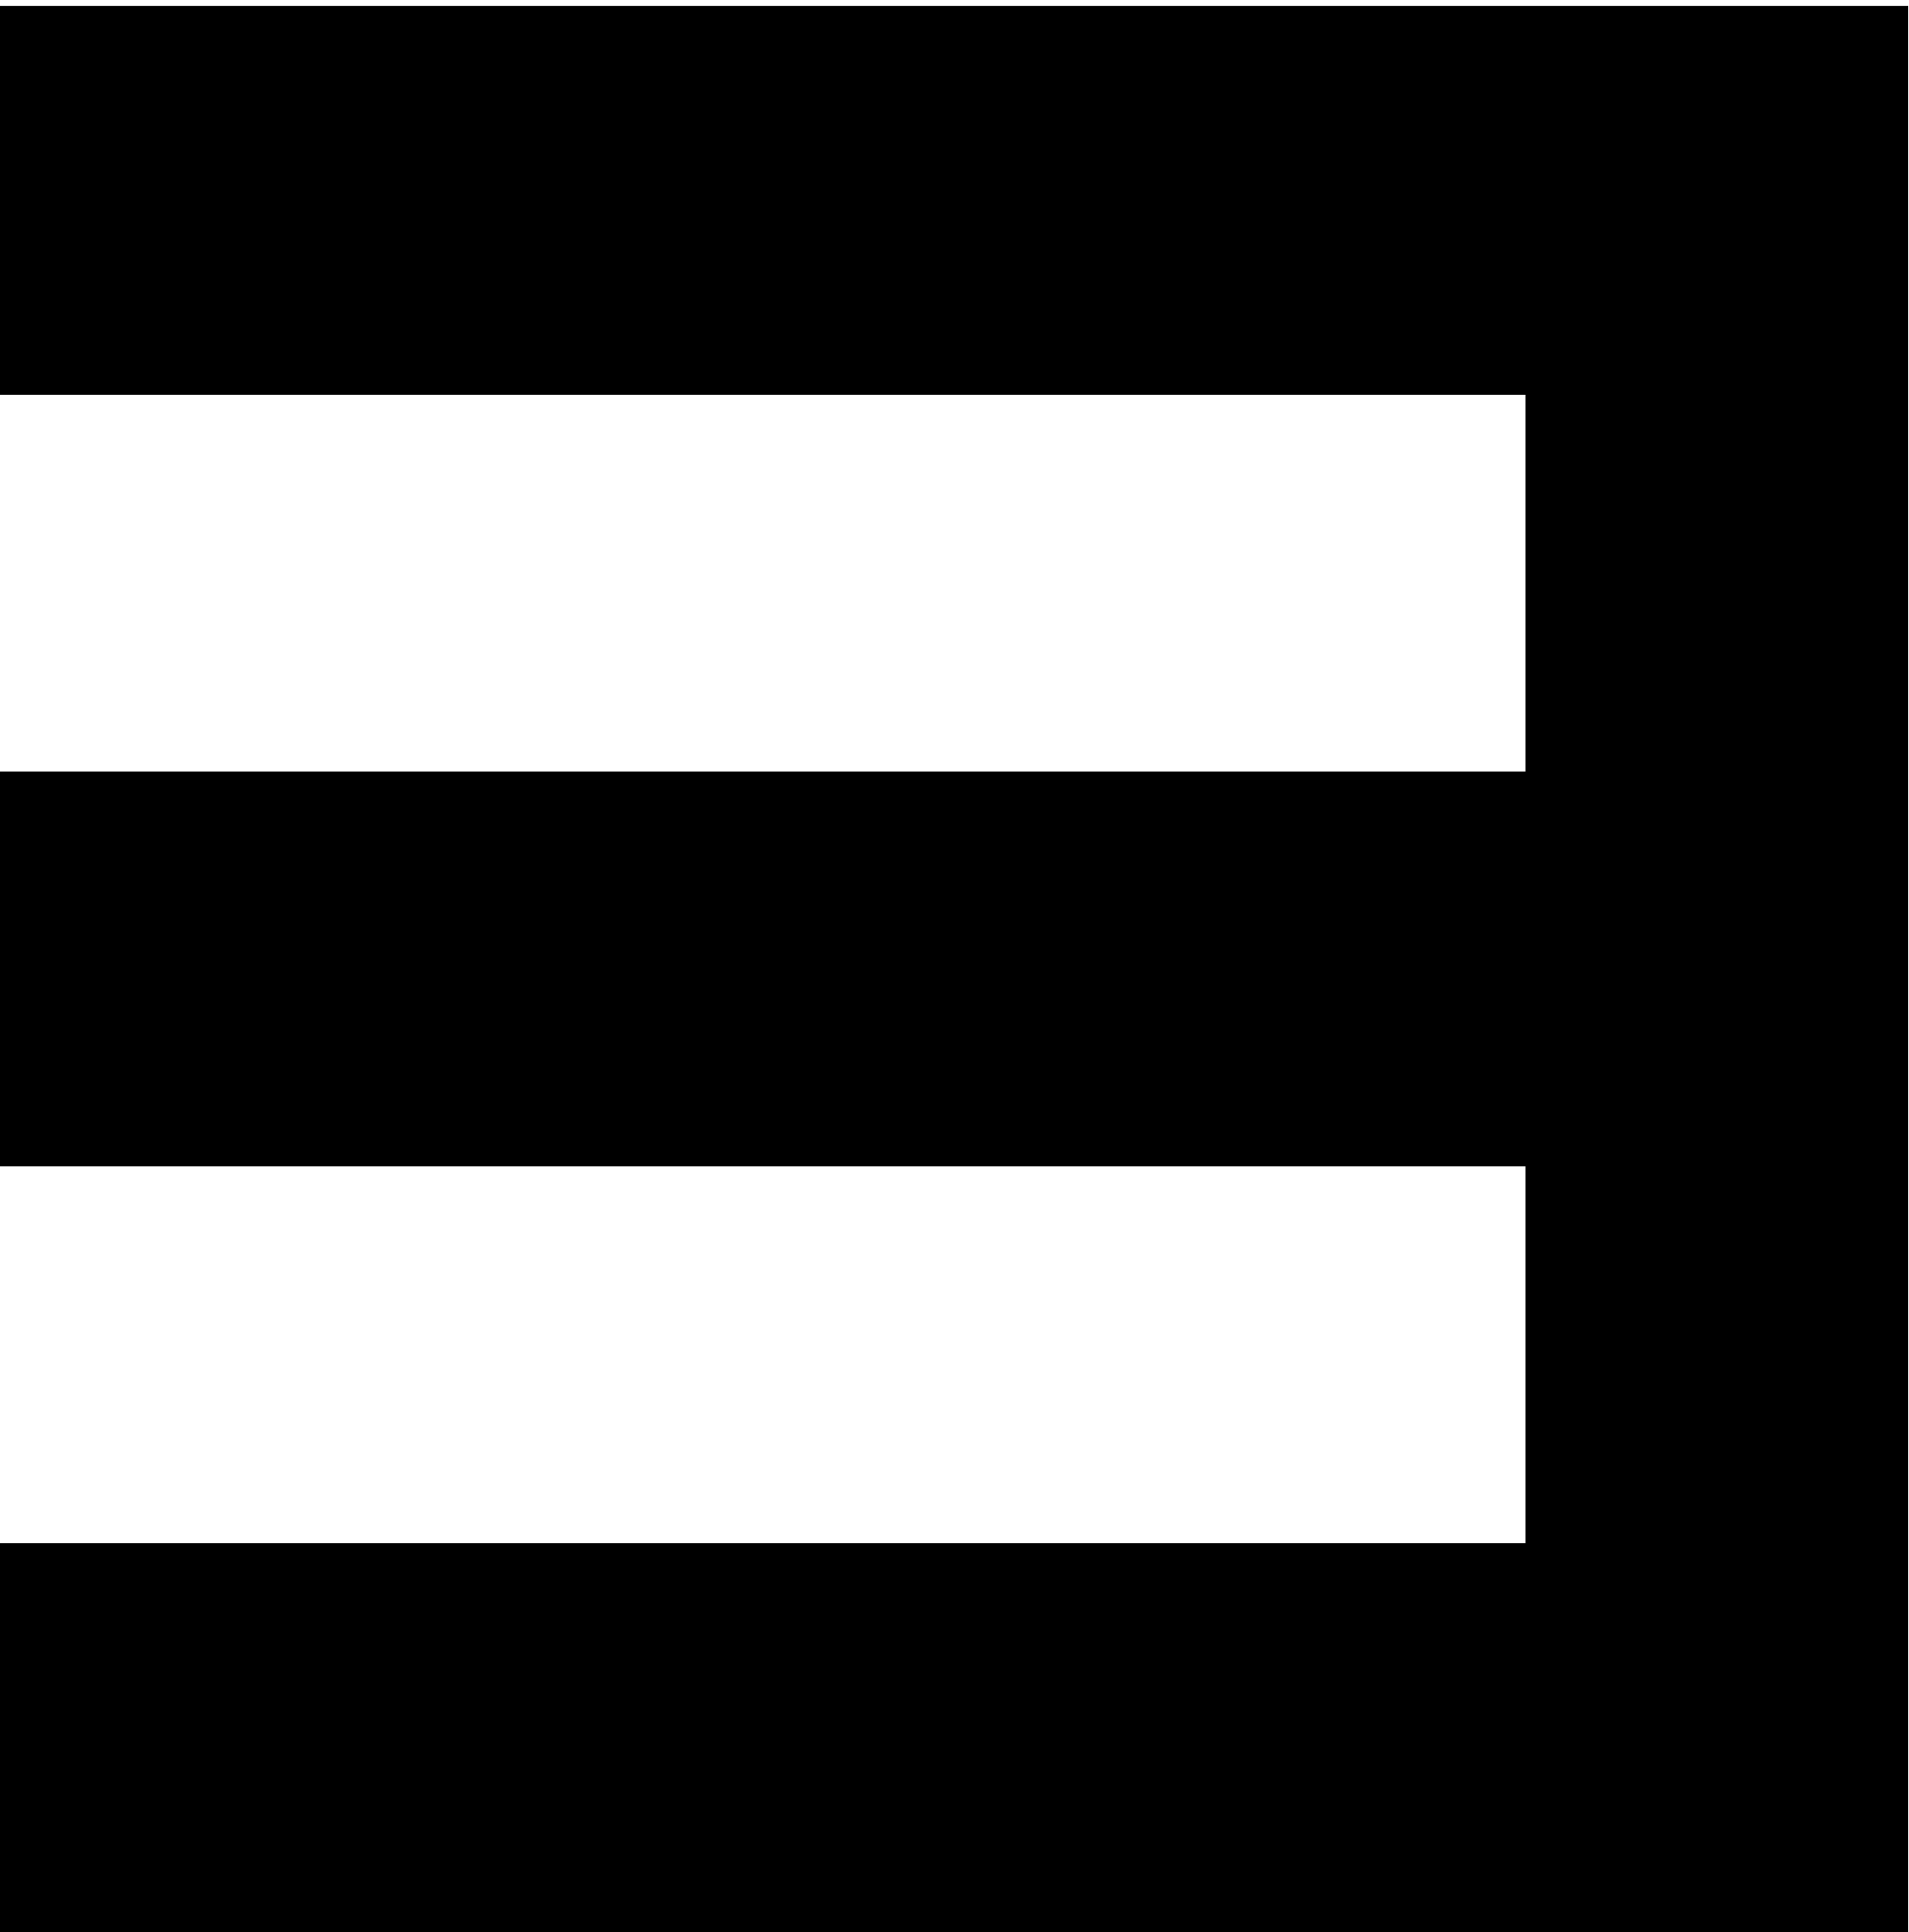
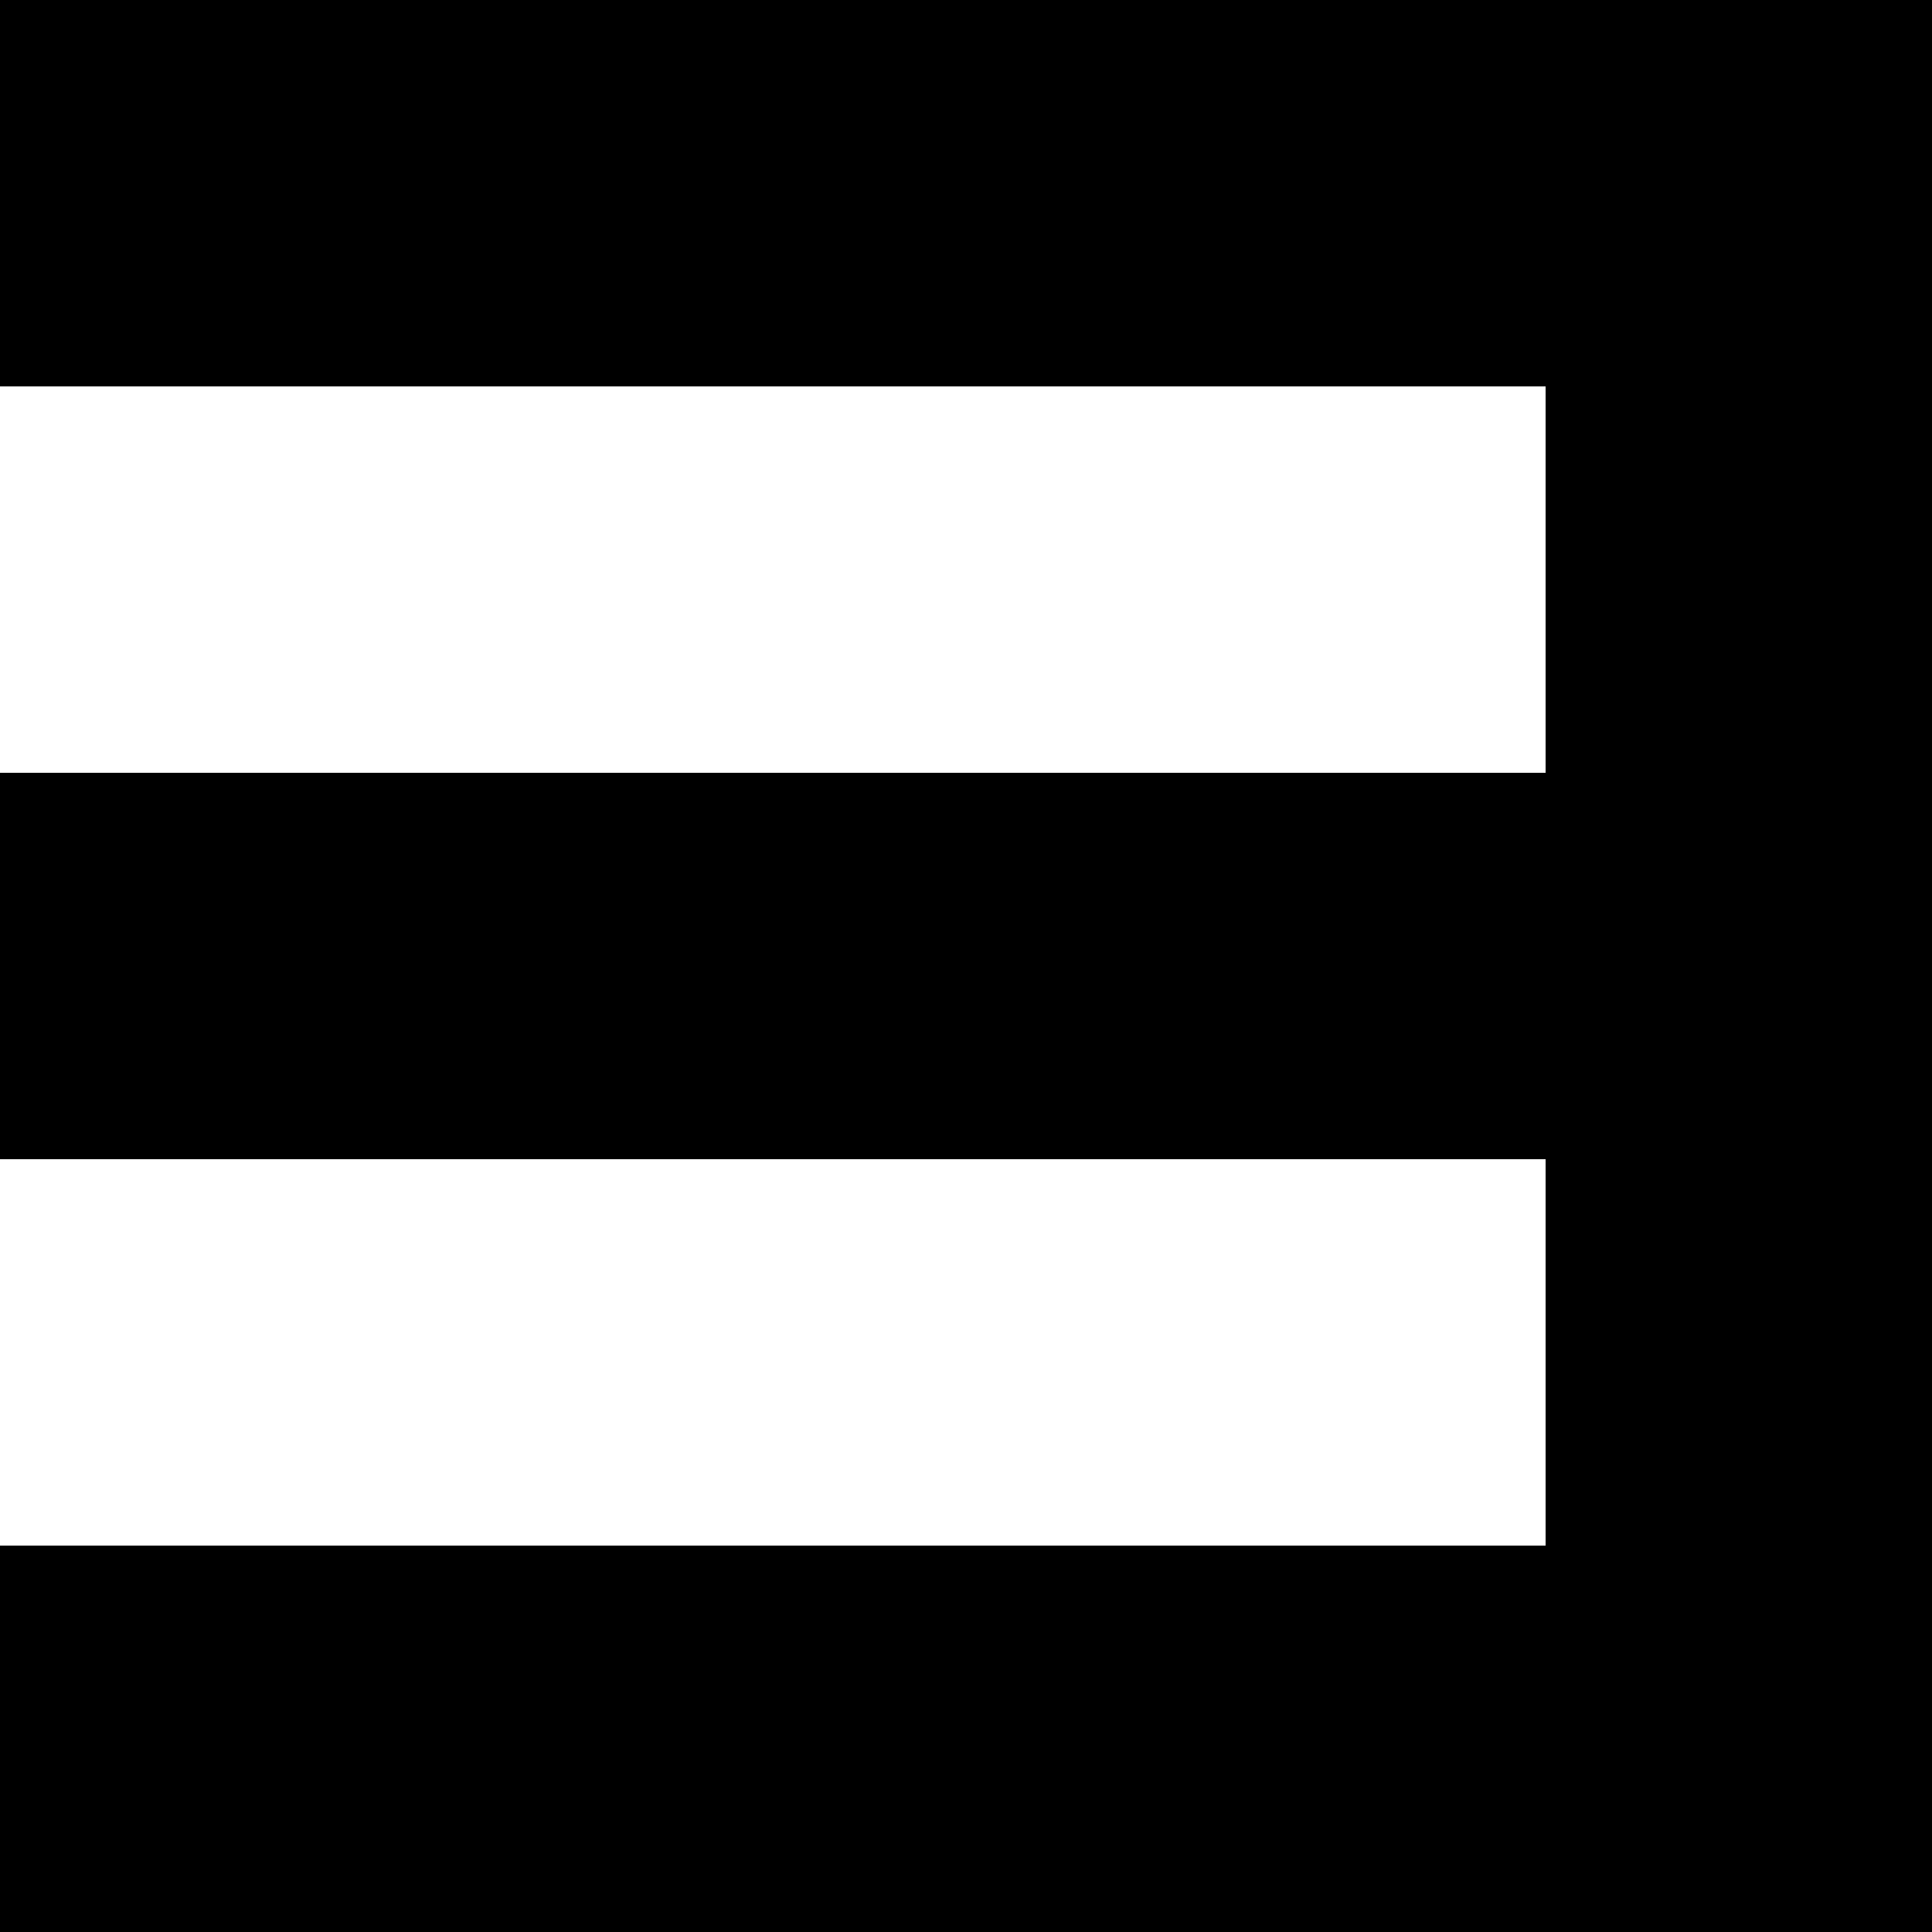
- <svg xmlns="http://www.w3.org/2000/svg" version="1.0" width="319pt" height="323pt" viewBox="0 0 319 323" preserveAspectRatio="xMidYMid meet">
-   <g transform="translate(0,323) scale(0.1,-0.1)" fill="#000000" stroke="none">
-     <path d="M0 2895 l0 -325 1275 0 1275 0 0 -315 0 -315 -1275 0 -1275 0 0 -330 0 -330 1275 0 1275 0 0 -315 0 -315 -1275 0 -1275 0 0 -325 0 -325 1595 0 1595 0 0 1610 0 1610 -1595 0 -1595 0 0 -325z" />
+ <svg xmlns="http://www.w3.org/2000/svg" version="1.0" width="1440px" height="1440px" viewBox="0 0 1440 1440" preserveAspectRatio="xMidYMid meet">
+   <g transform="rotate(90 720 720) translate(0,1440) scale(0.9,-0.9)" fill="#000000" stroke="none">
+     <path d="M0 0 L0 1600 L1600 1600 L1600 0 L1280 0 L1280 1280 L960 1280 L960 0 L640 0 L640 1280 L320 1280 L320 0z" />
  </g>
</svg>
